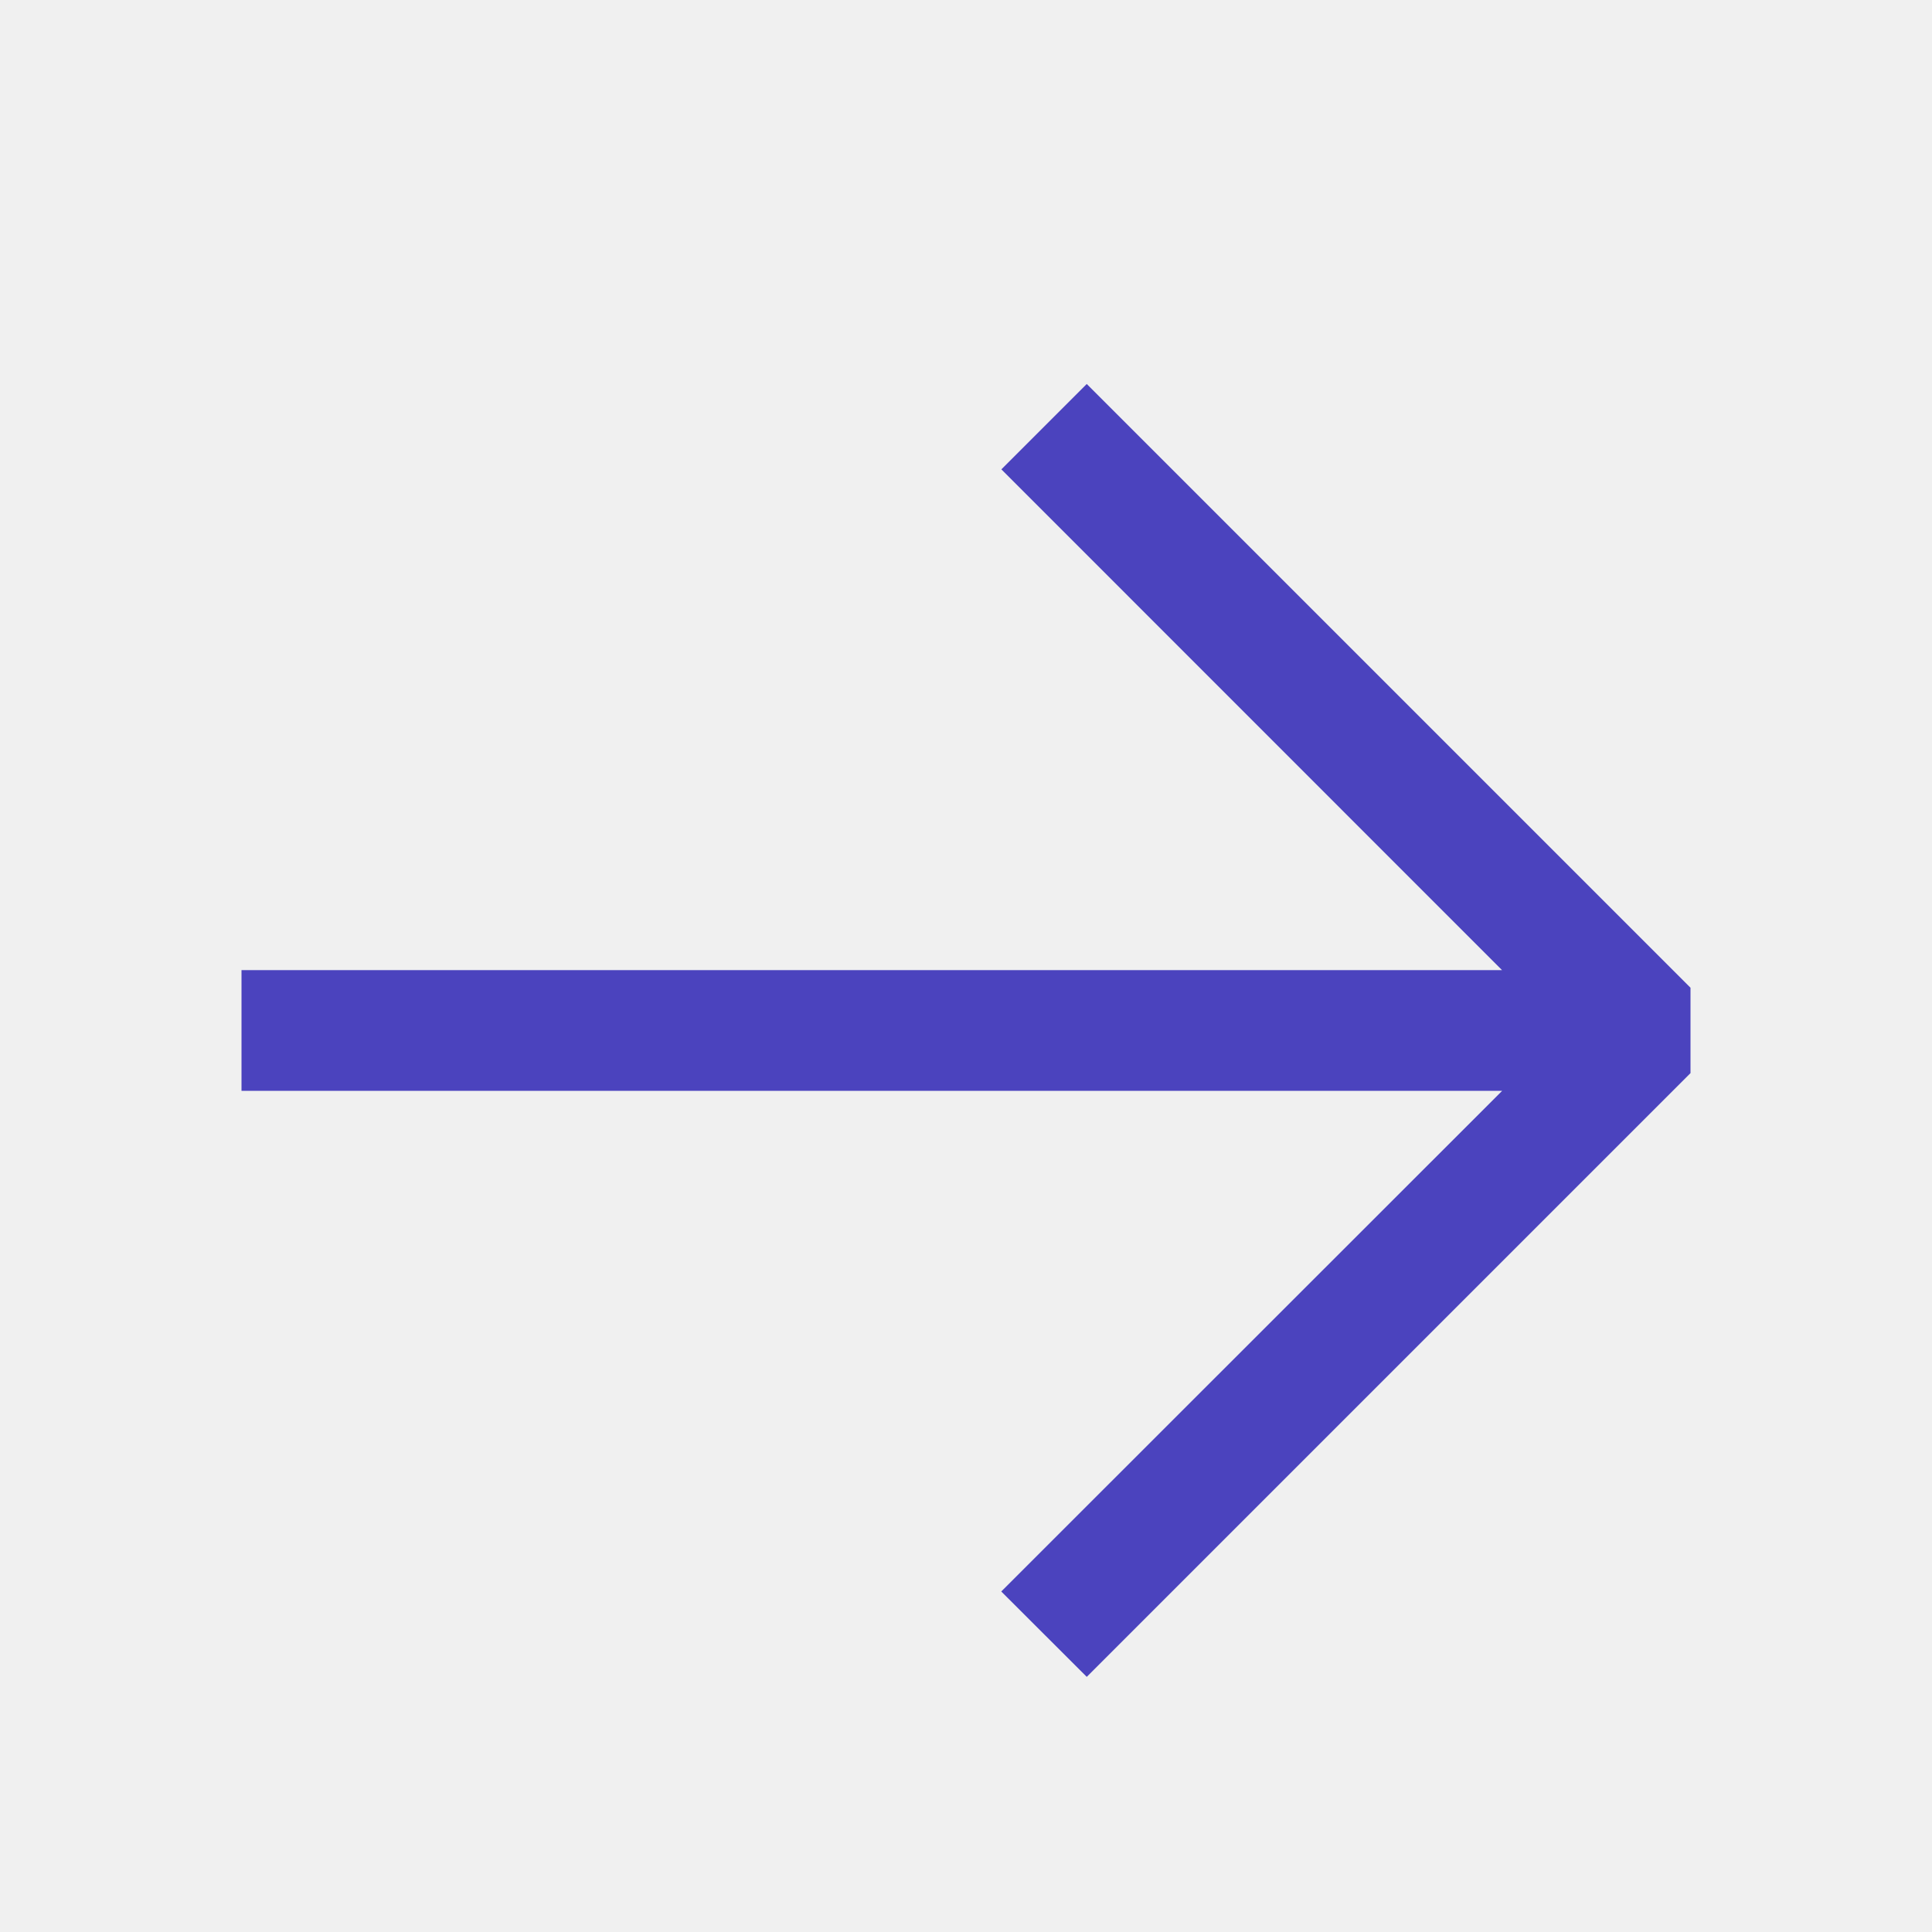
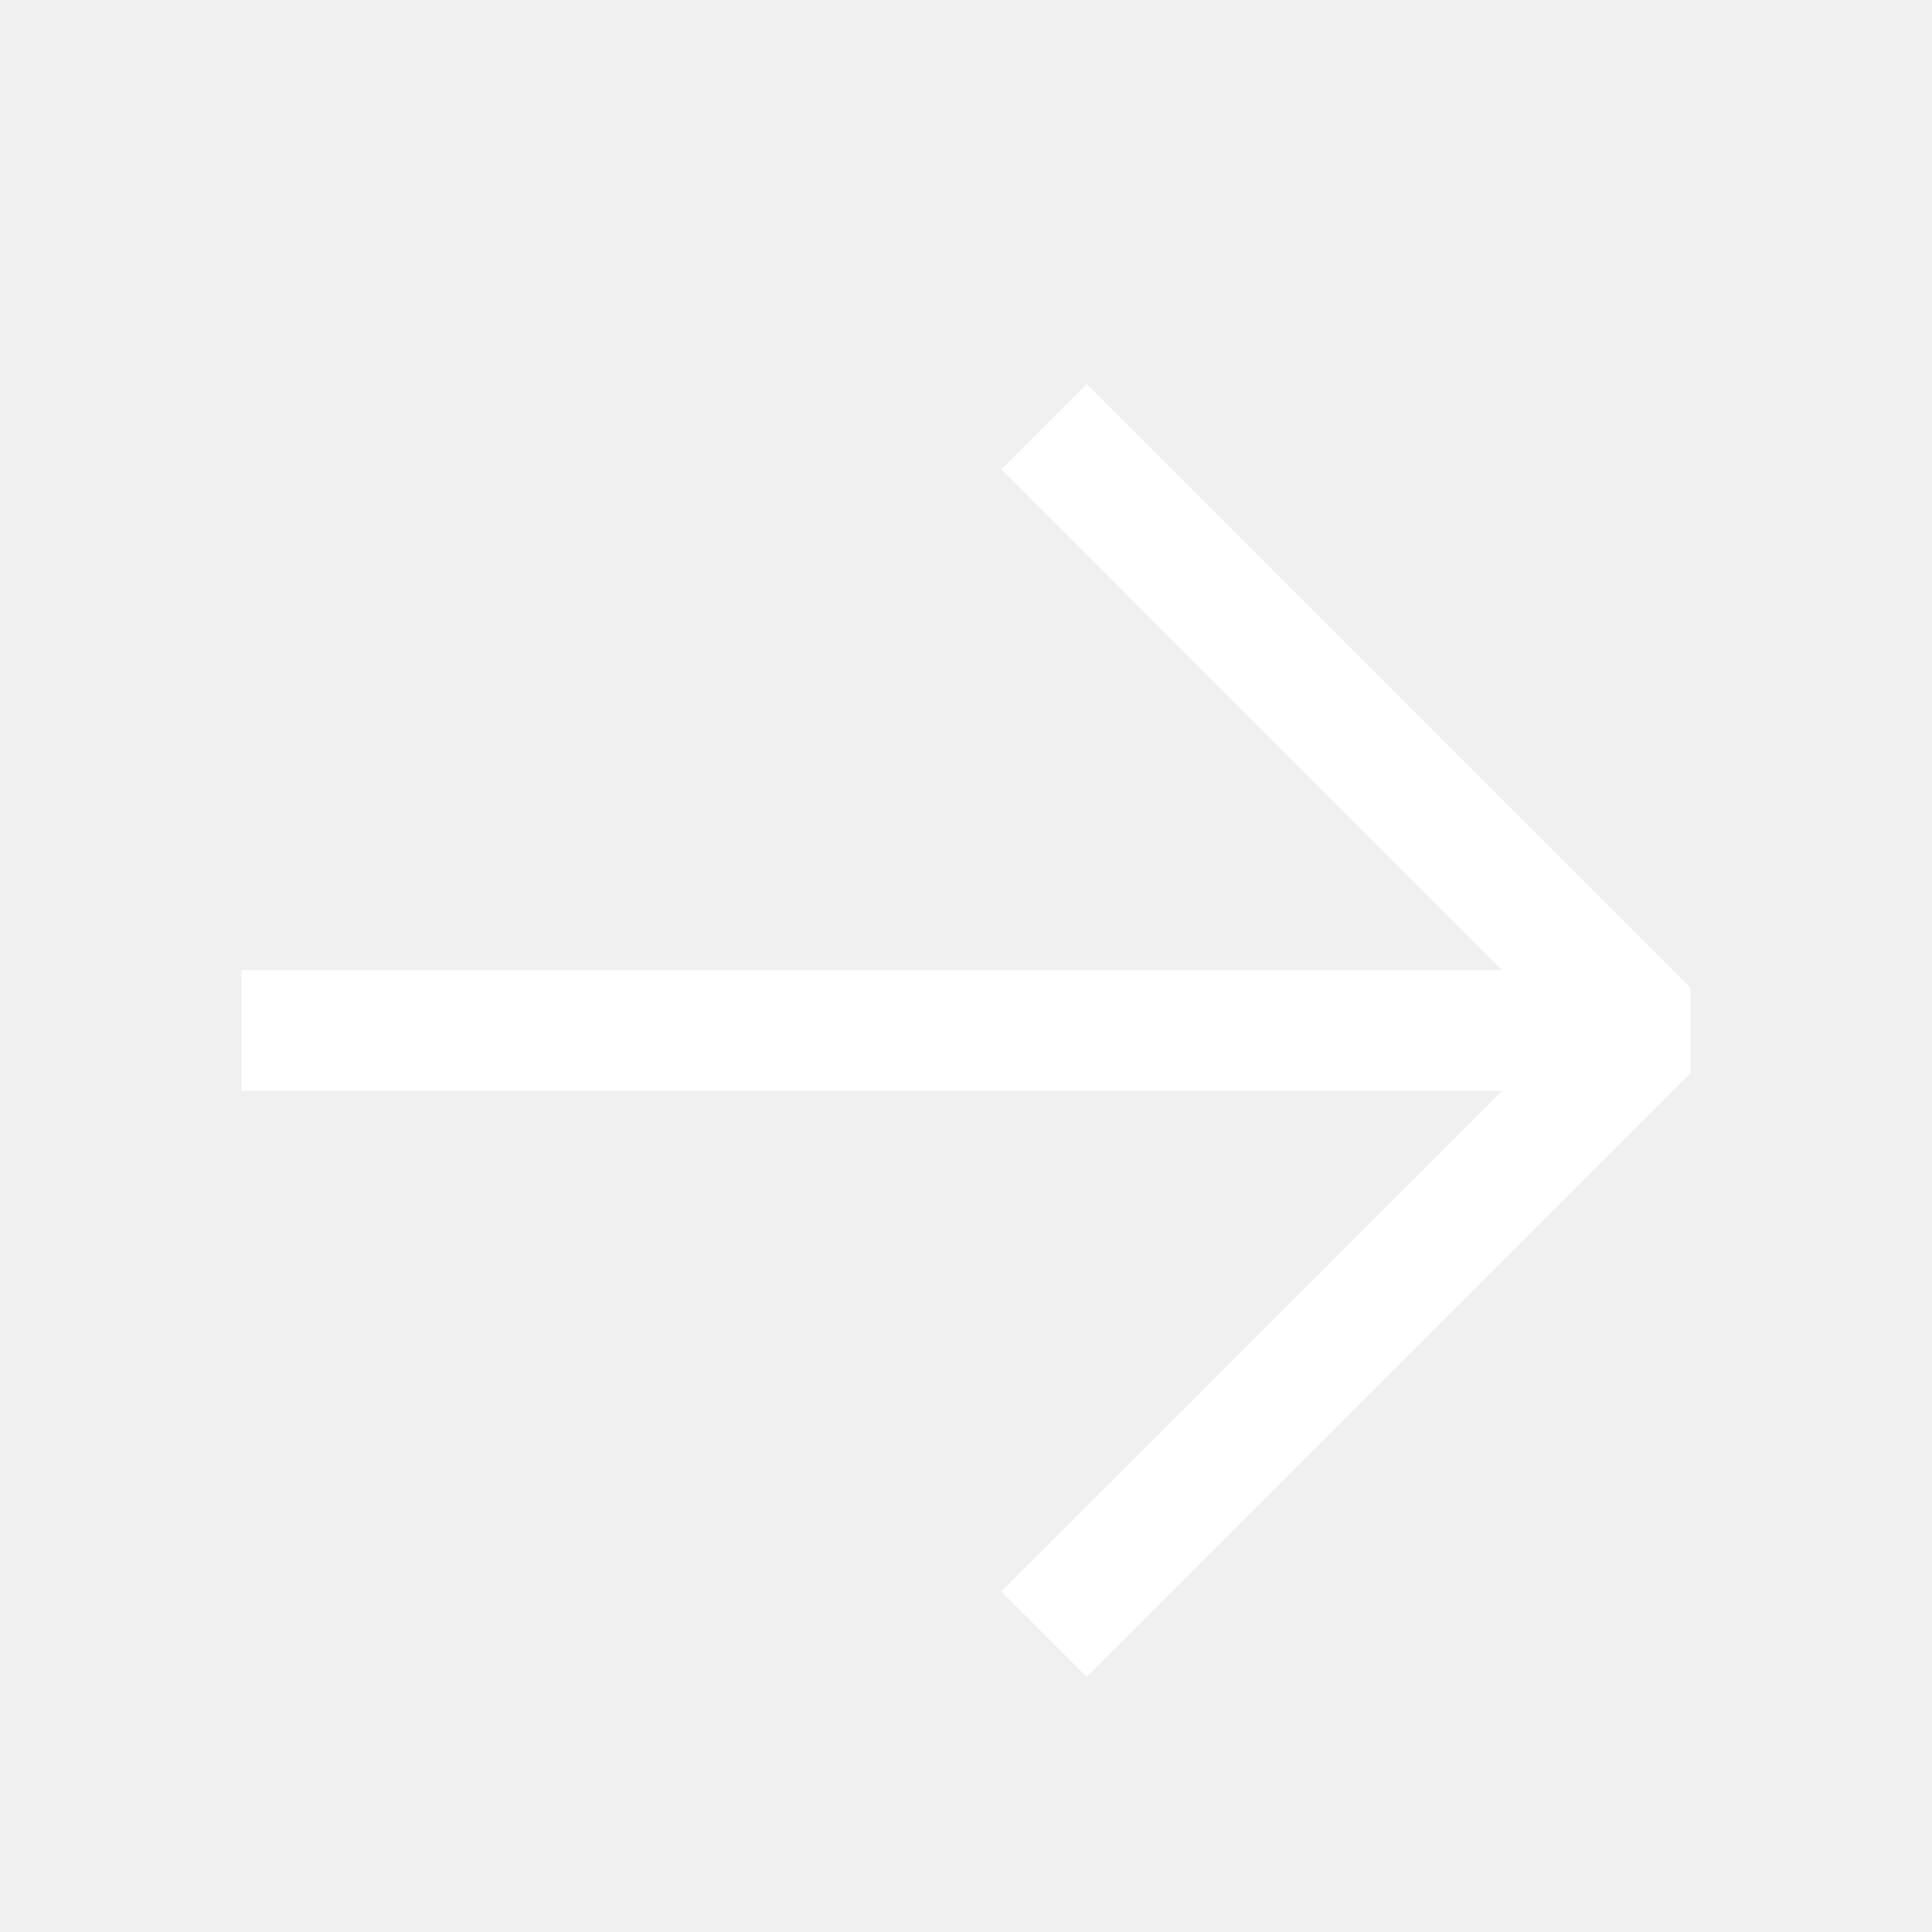
<svg xmlns="http://www.w3.org/2000/svg" width="24" height="24" viewBox="0 0 16 16">
-   <path fill="#4b43be" fill-rule="evenodd" d="m9 13.887l5-5V8.18l-5-5l-.707.707l4.146 4.147H2v1h10.44L8.292 13.18z" clip-rule="evenodd" />
+   <path fill="#fff" fill-rule="evenodd" d="m9 13.887l5-5V8.18l-5-5l-.707.707l4.146 4.147H2v1h10.44L8.292 13.18z" clip-rule="evenodd" />
</svg>
